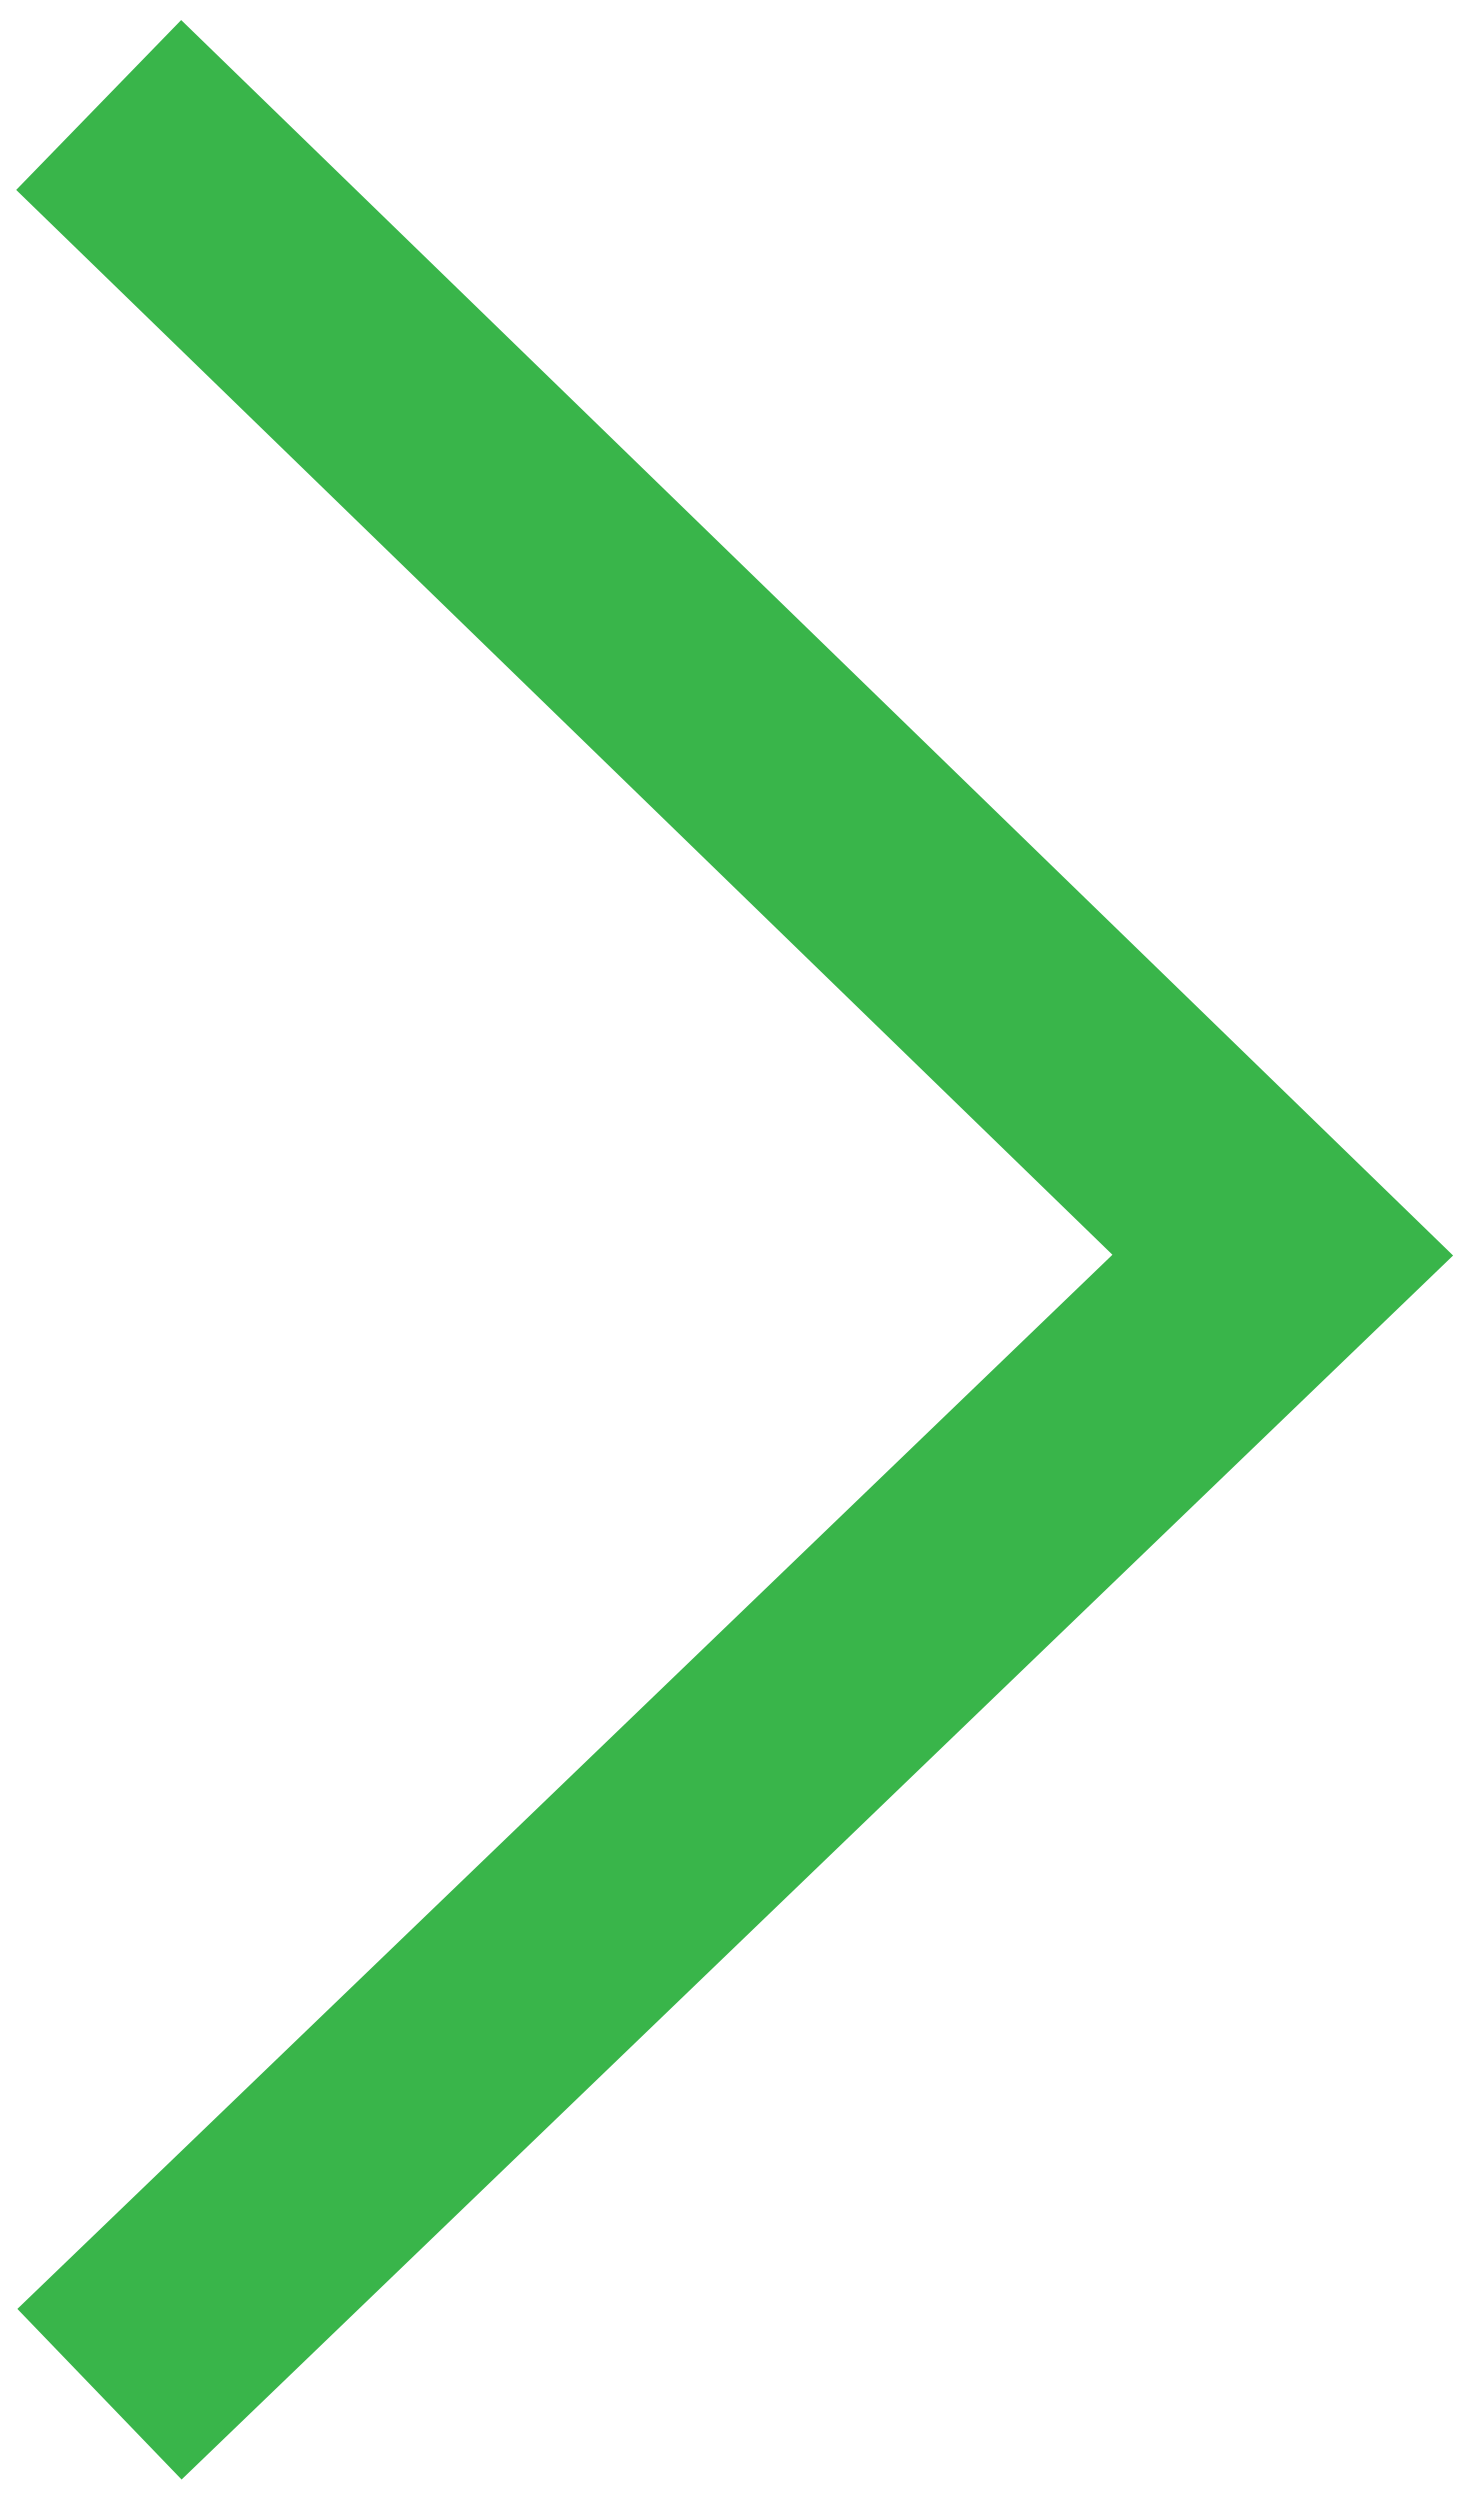
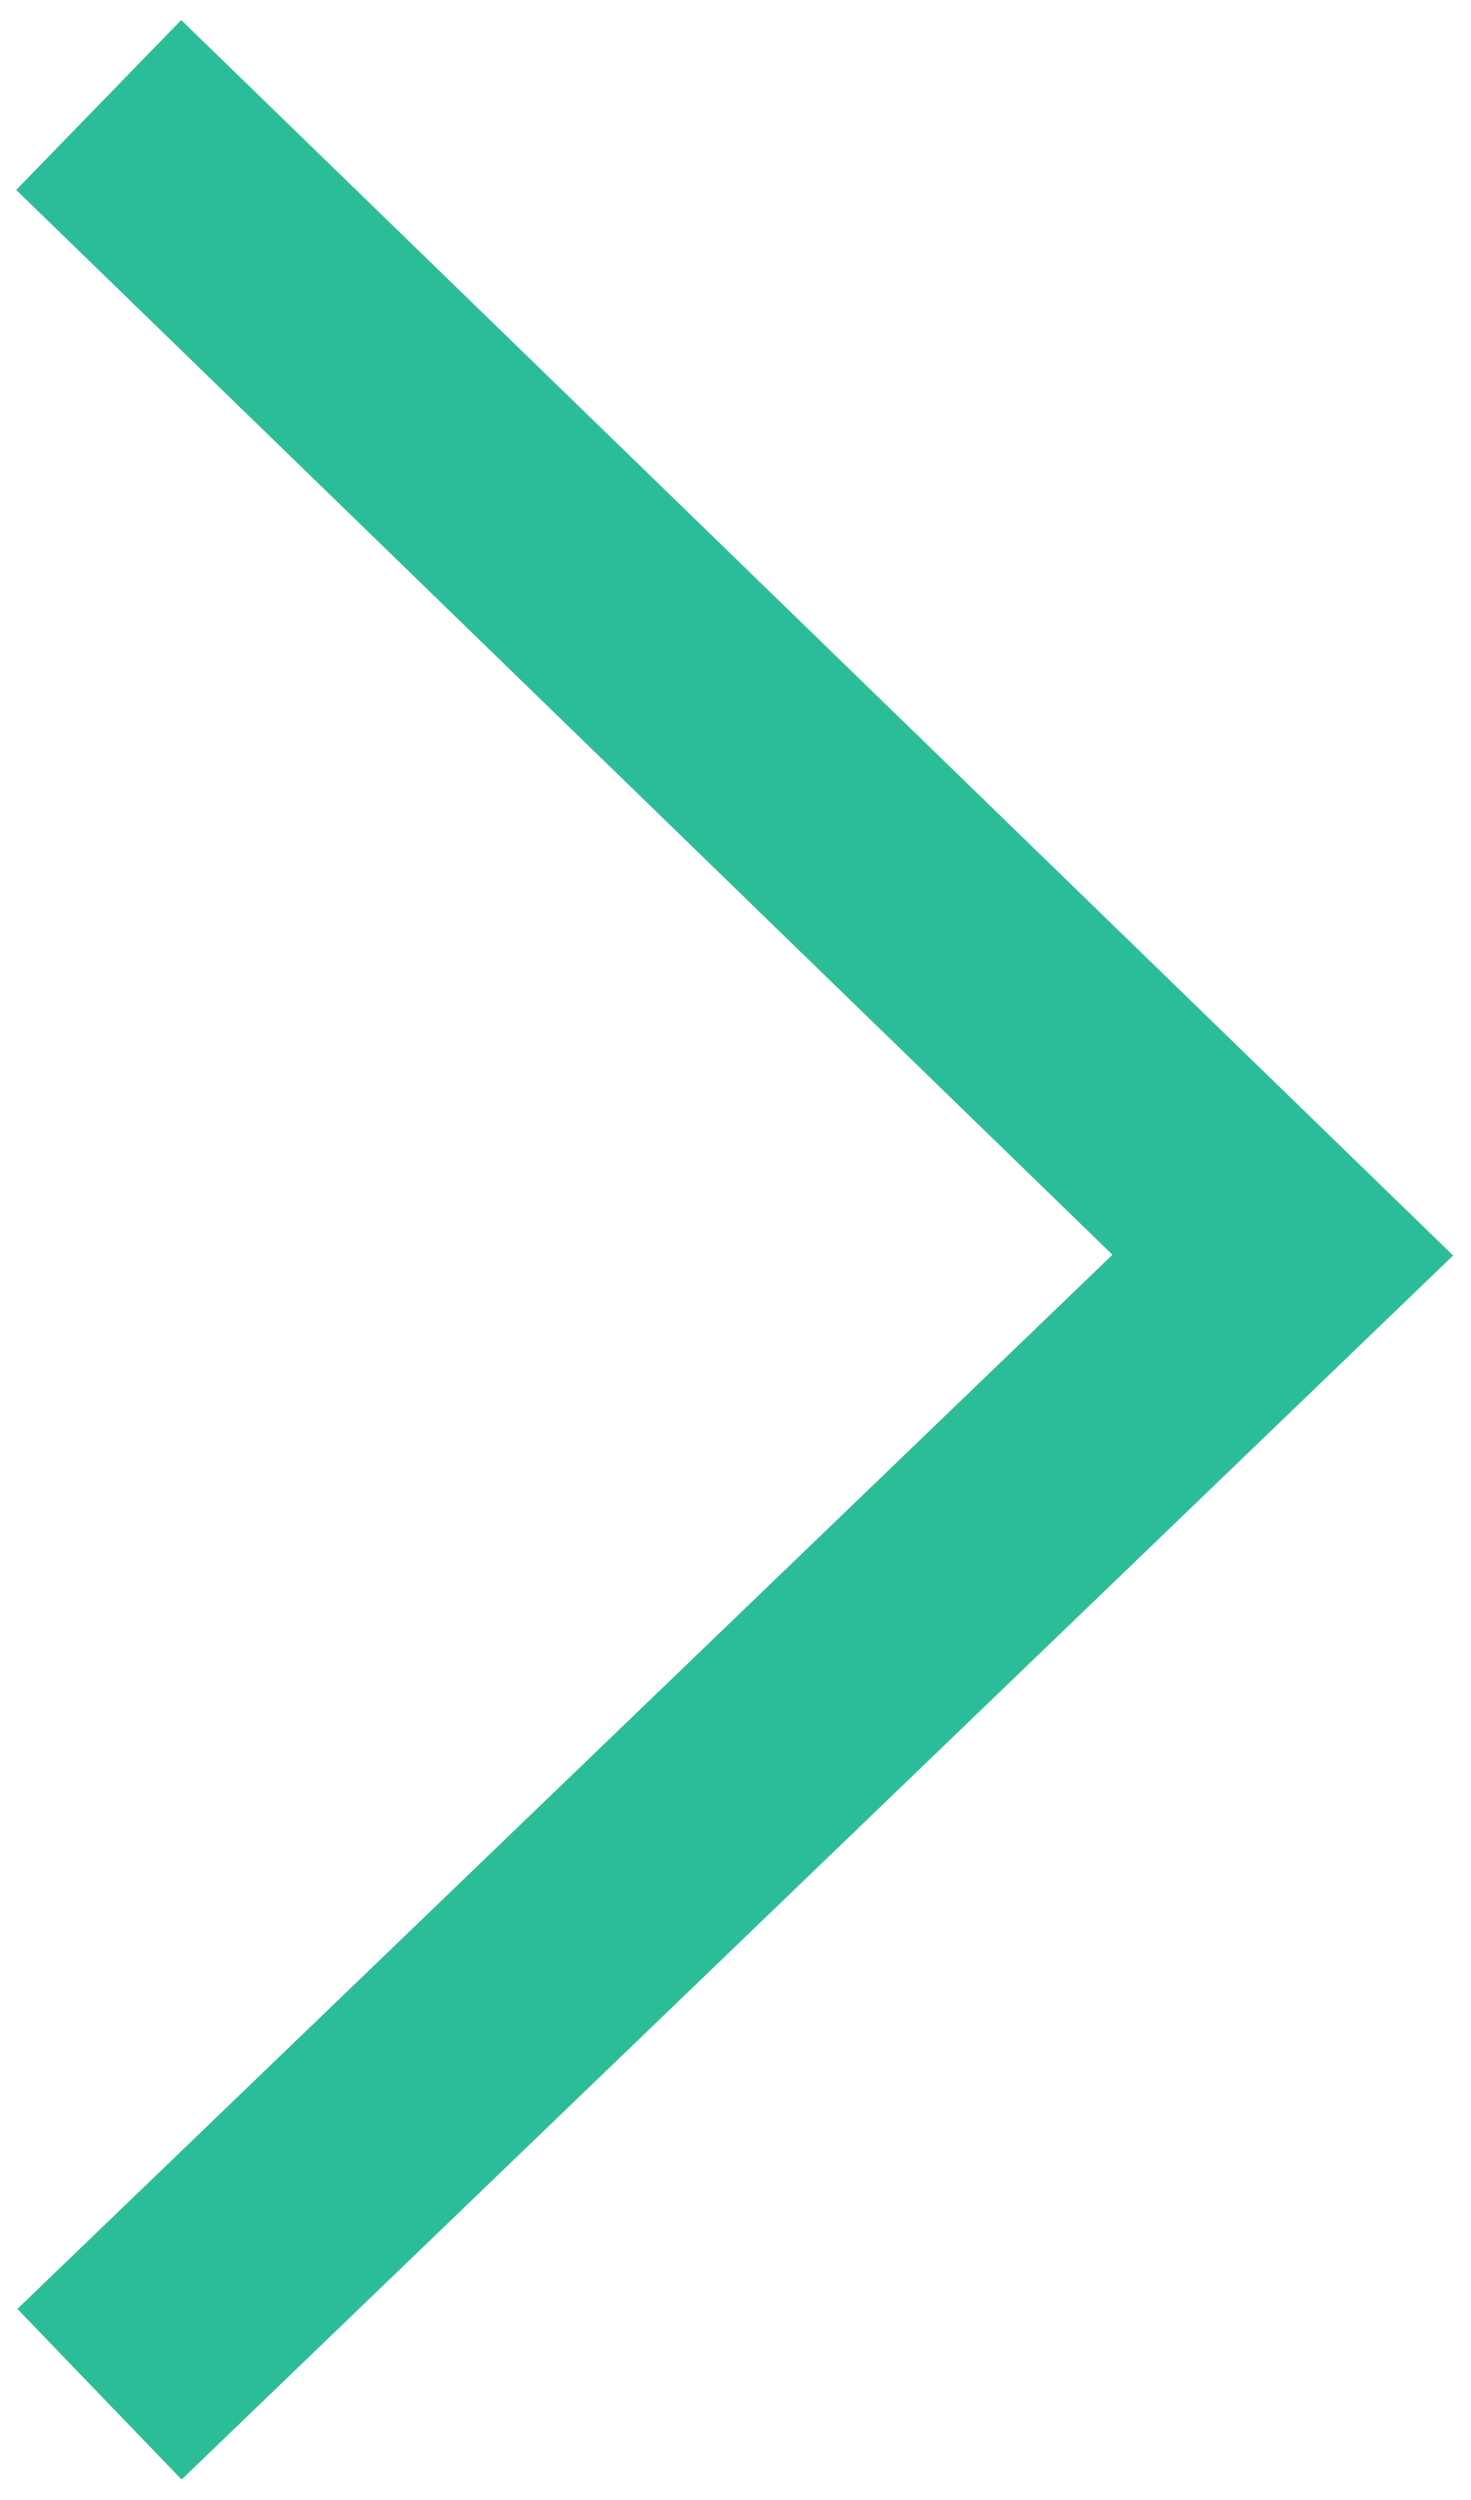
<svg xmlns="http://www.w3.org/2000/svg" version="1.1" x="0px" y="0px" viewBox="0 0 18.63 31.67" style="enable-background:new 0 0 18.63 31.67;" xml:space="preserve">
-   <path style="fill:none;stroke:#39B54A;stroke-width:3;stroke-miterlimit:50;" d="M1.26,30.33L16.25,15.9l-15-14.57" />
+   <path style="fill:none;stroke:#2bbd98;stroke-width:3;stroke-miterlimit:50;" d="M1.26,30.33L16.25,15.9l-15-14.57" />
</svg>
